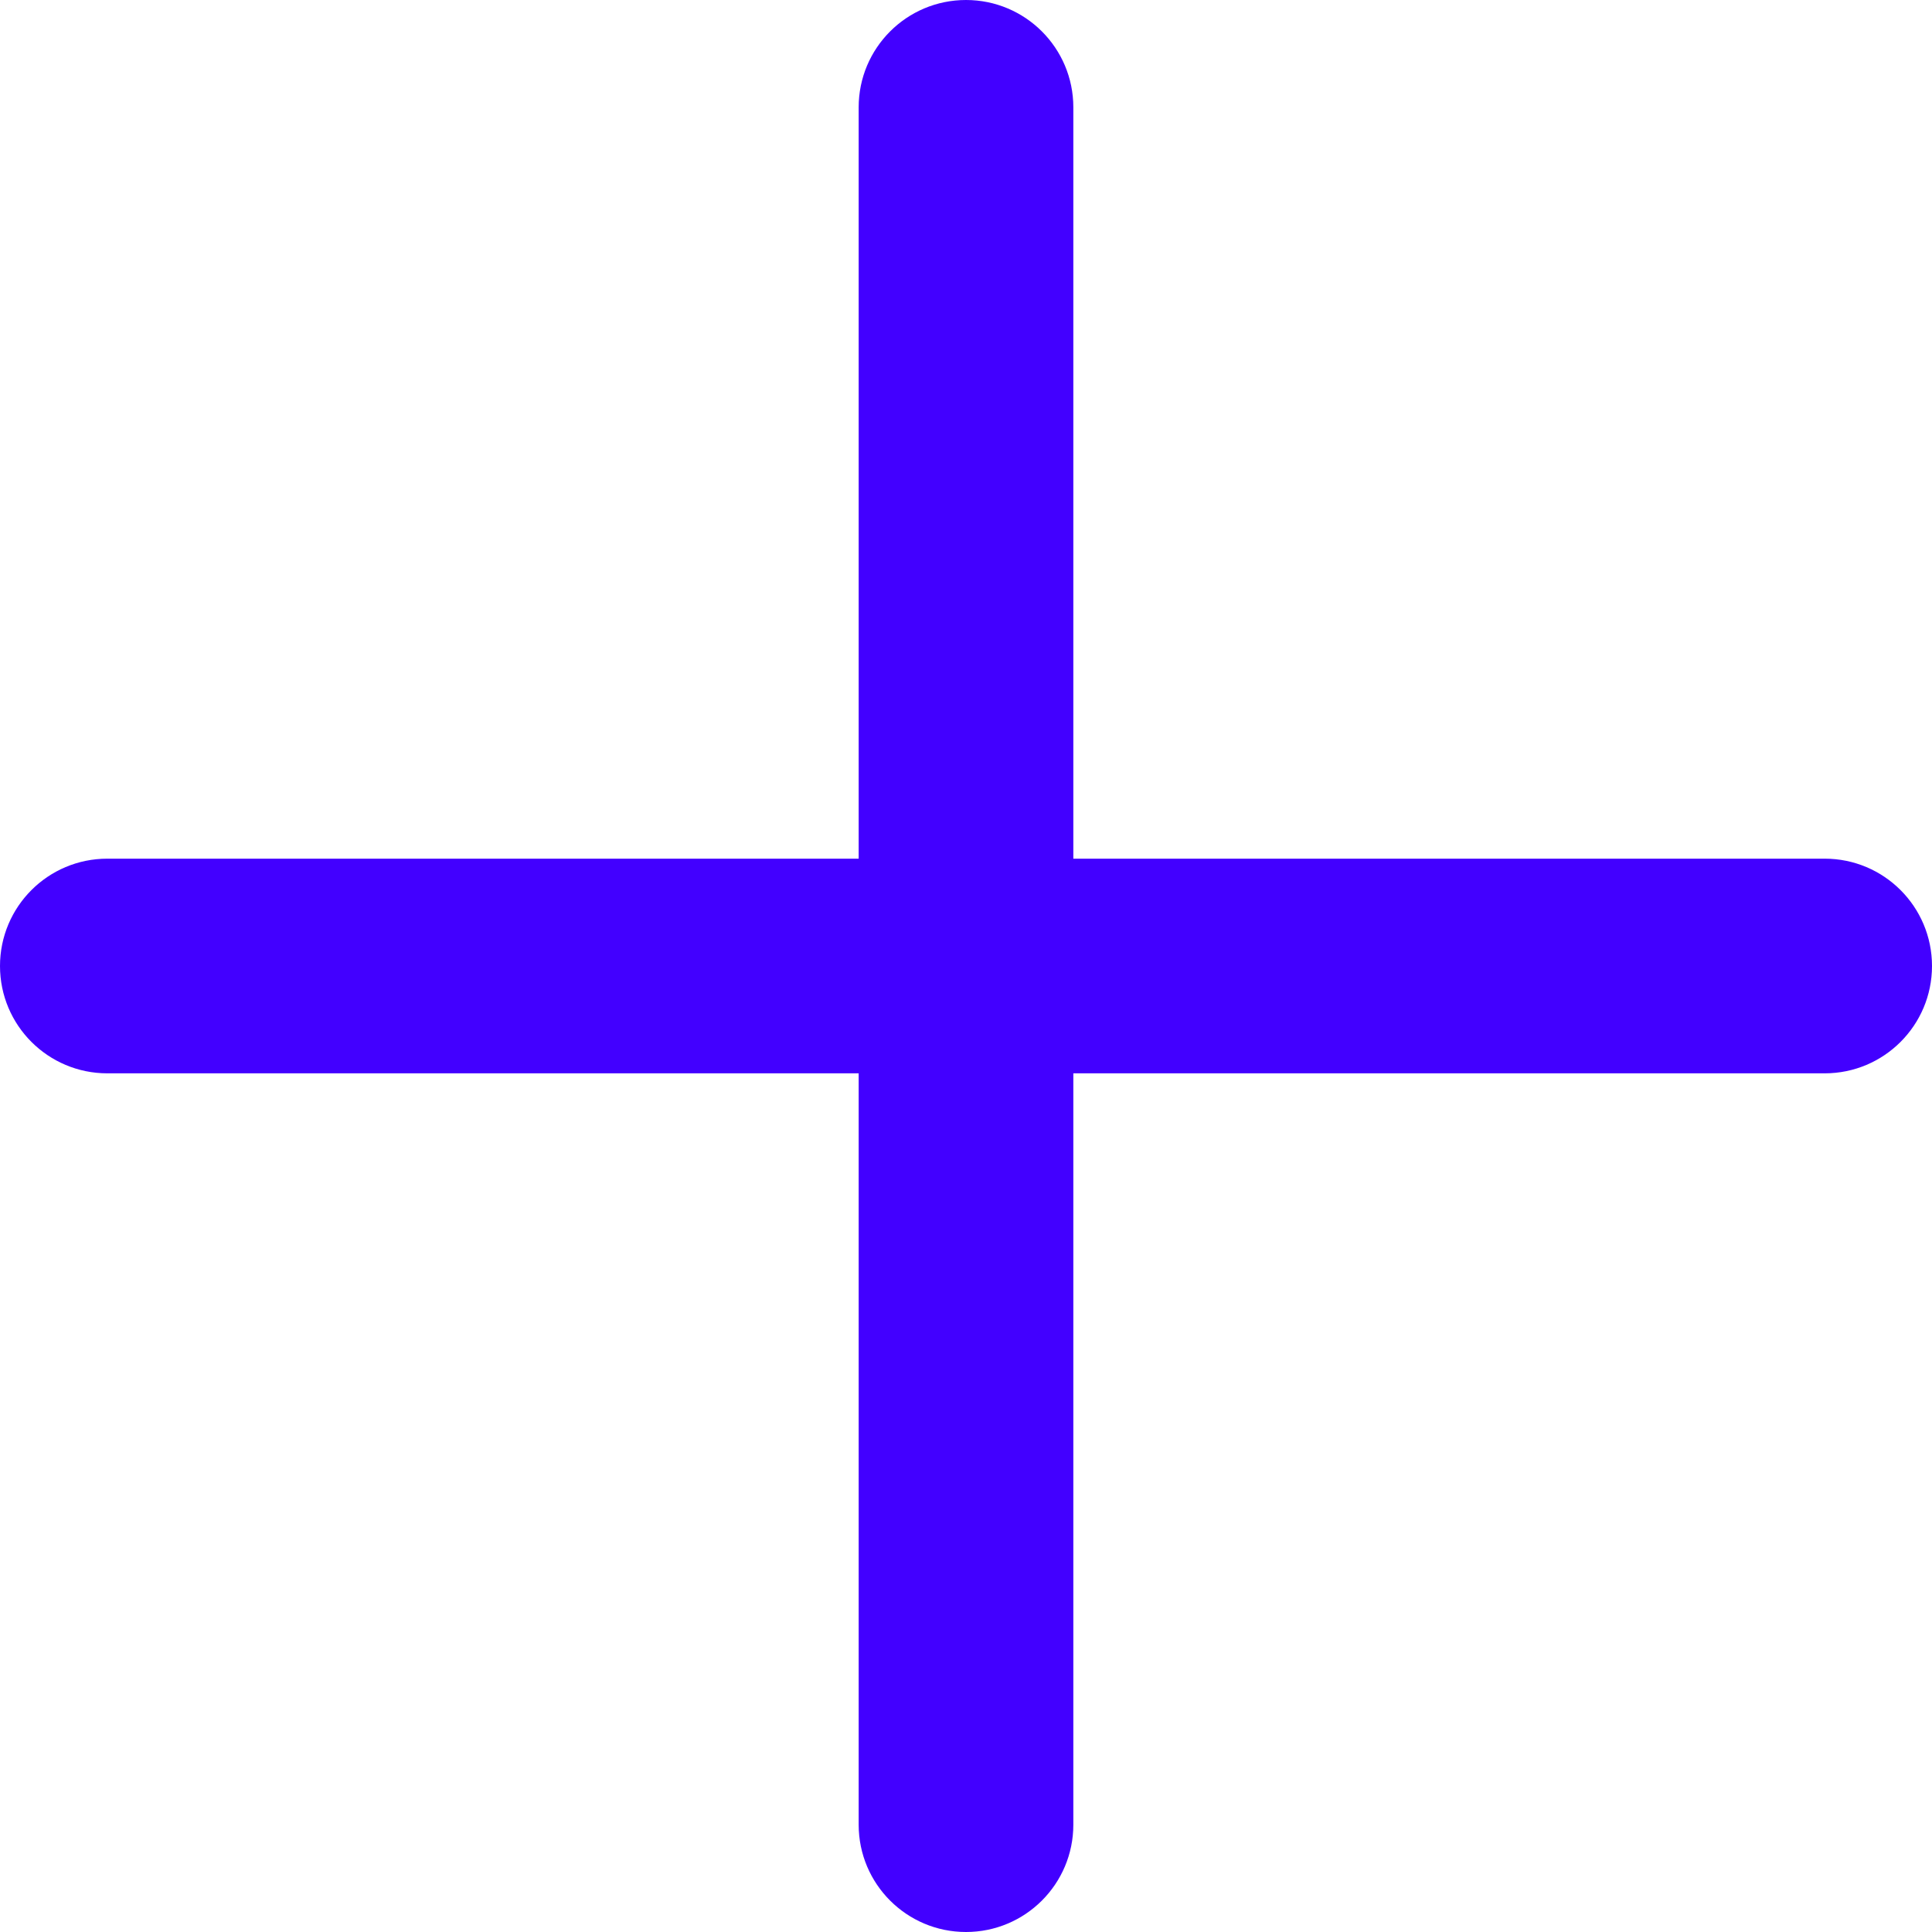
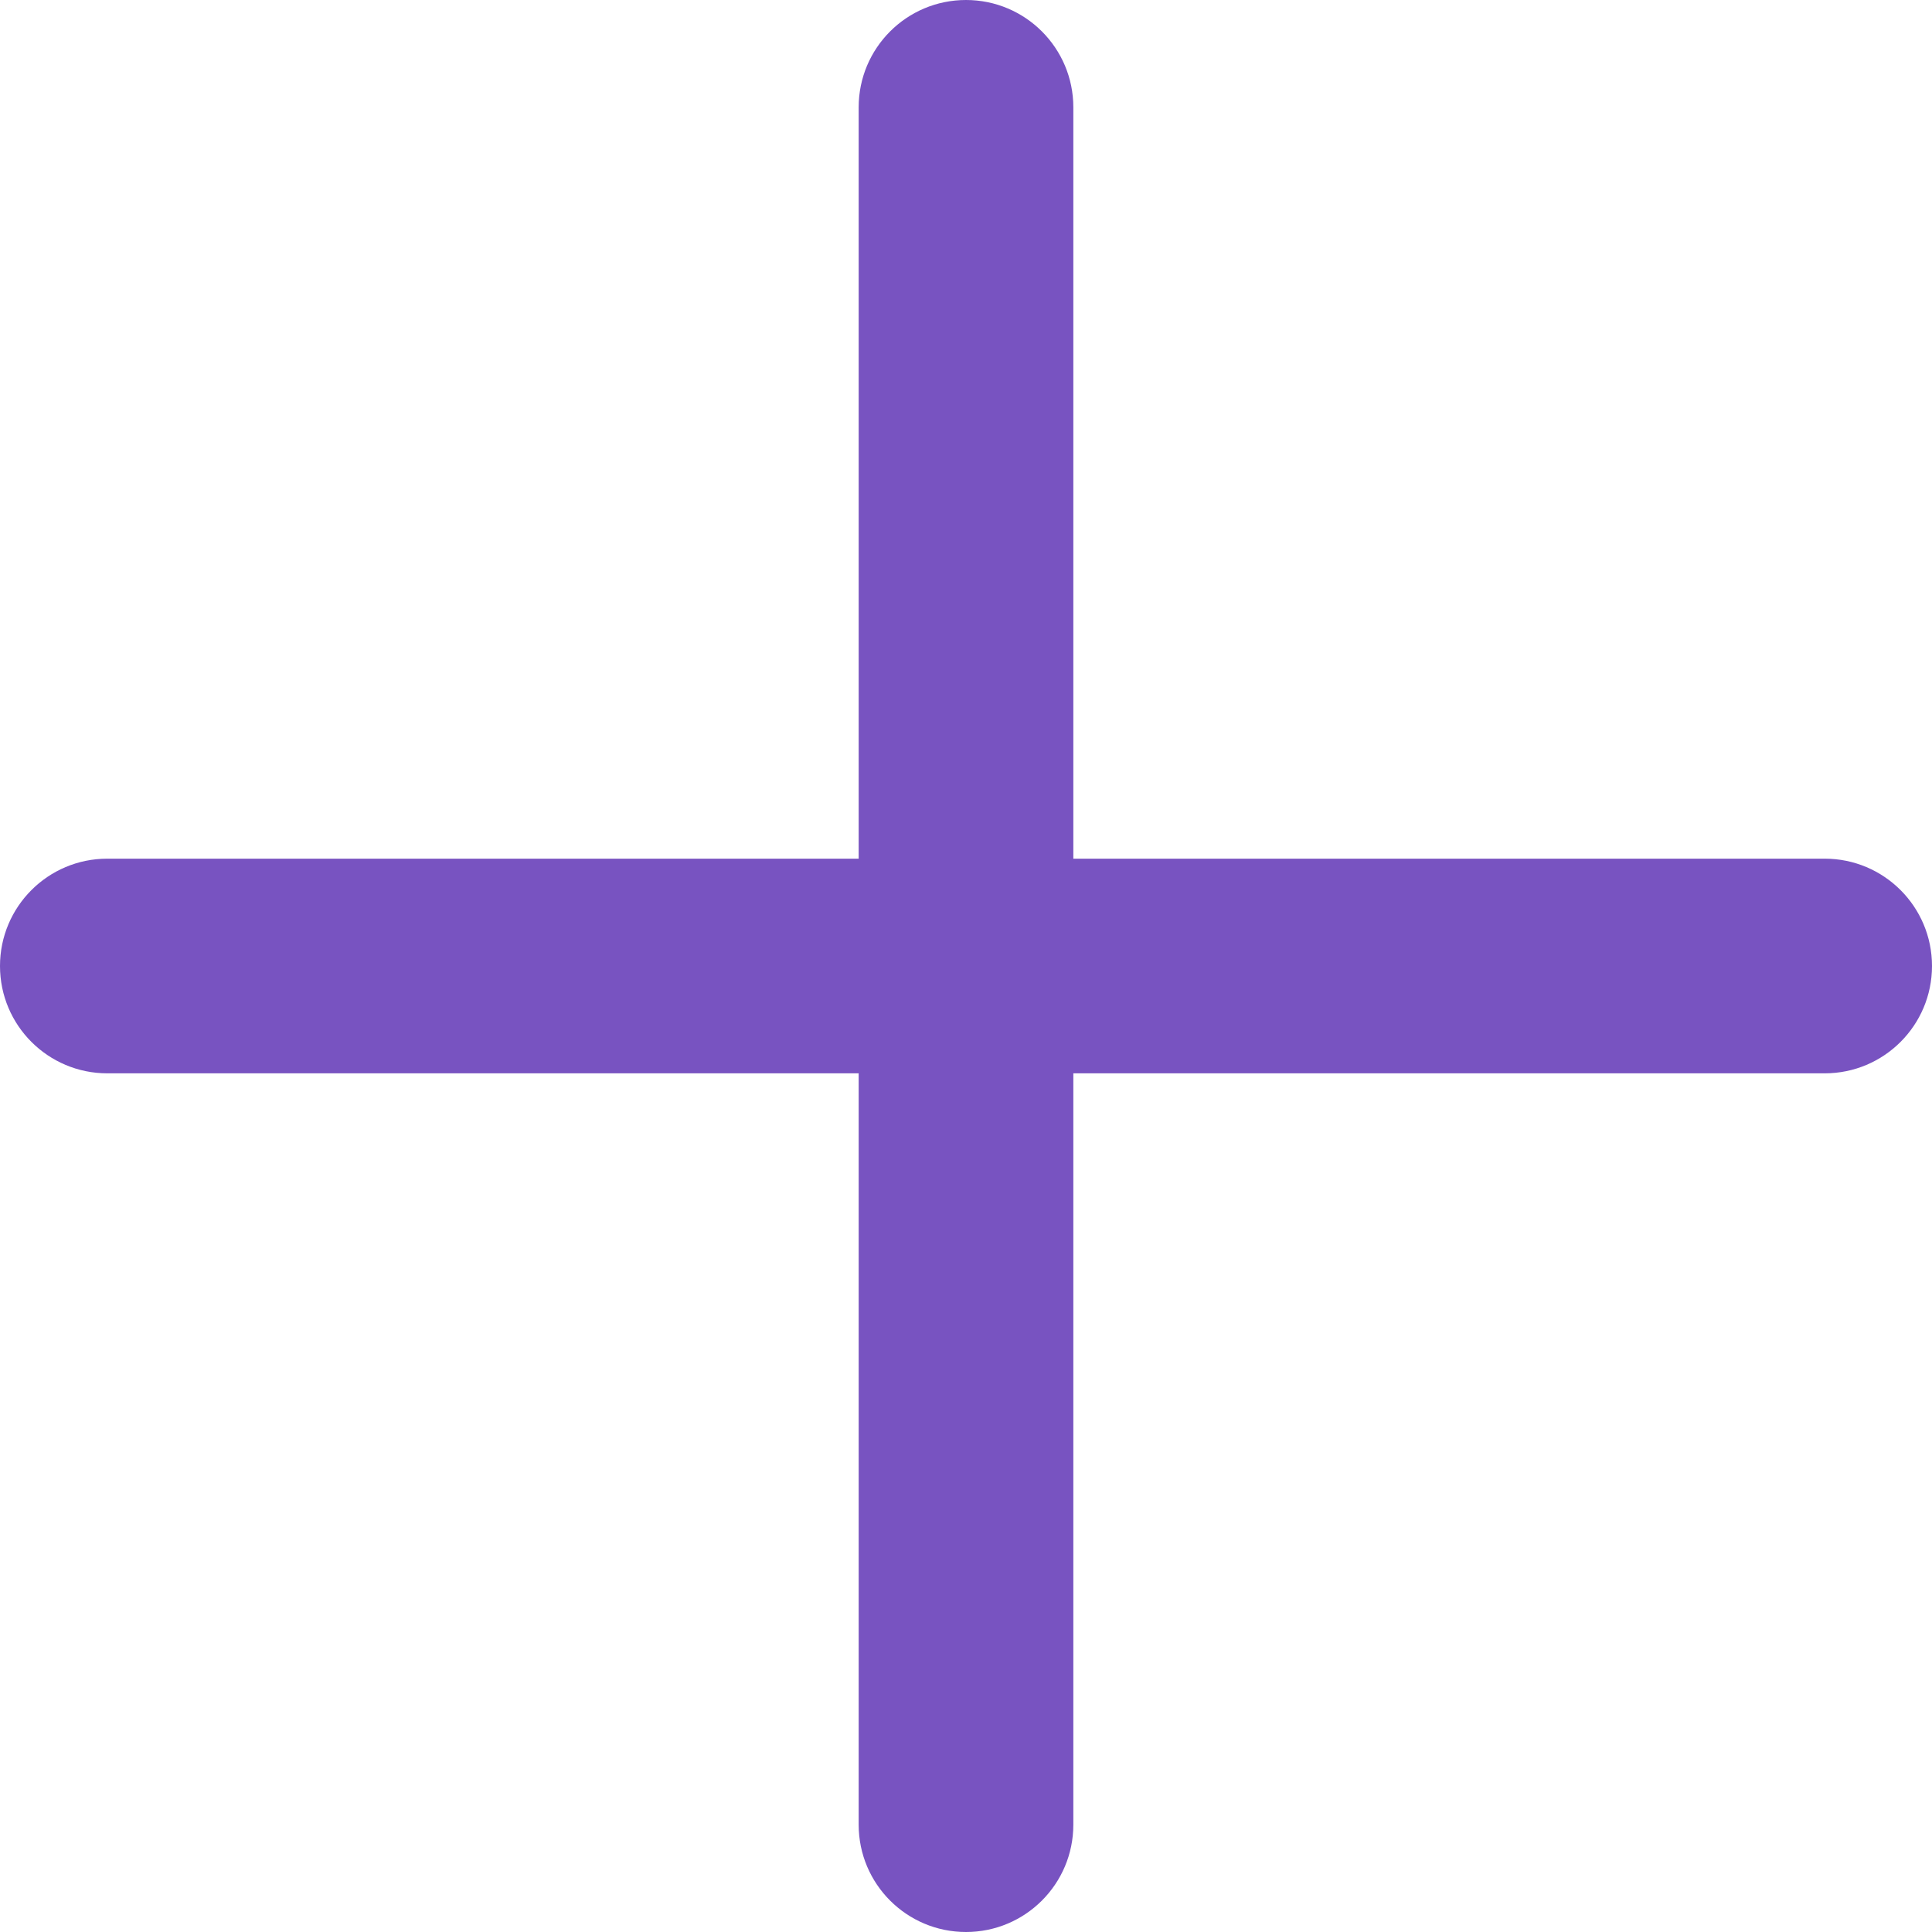
<svg xmlns="http://www.w3.org/2000/svg" width="36" height="36" viewBox="0 0 36 36" fill="none">
-   <path fill-rule="evenodd" clip-rule="evenodd" d="M20 16H34C35.105 16 36 16.895 36 18C36 19.105 35.105 20 34 20H20V34C20 35.105 19.105 36 18 36C16.895 36 16 35.105 16 34V20H2C0.895 20 0 19.105 0 18C0 16.895 0.895 16 2 16H16V2C16 0.895 16.895 0 18 0C19.105 0 20 0.895 20 2V16Z" fill="#4200FF" />
+   <path fill-rule="evenodd" clip-rule="evenodd" d="M20 16H34C35.105 16 36 16.895 36 18C36 19.105 35.105 20 34 20H20V34C20 35.105 19.105 36 18 36C16.895 36 16 35.105 16 34V20H2C0.895 20 0 19.105 0 18C0 16.895 0.895 16 2 16H16V2C16 0.895 16.895 0 18 0C19.105 0 20 0.895 20 2V16Z" fill="#7853C1" />
</svg>
